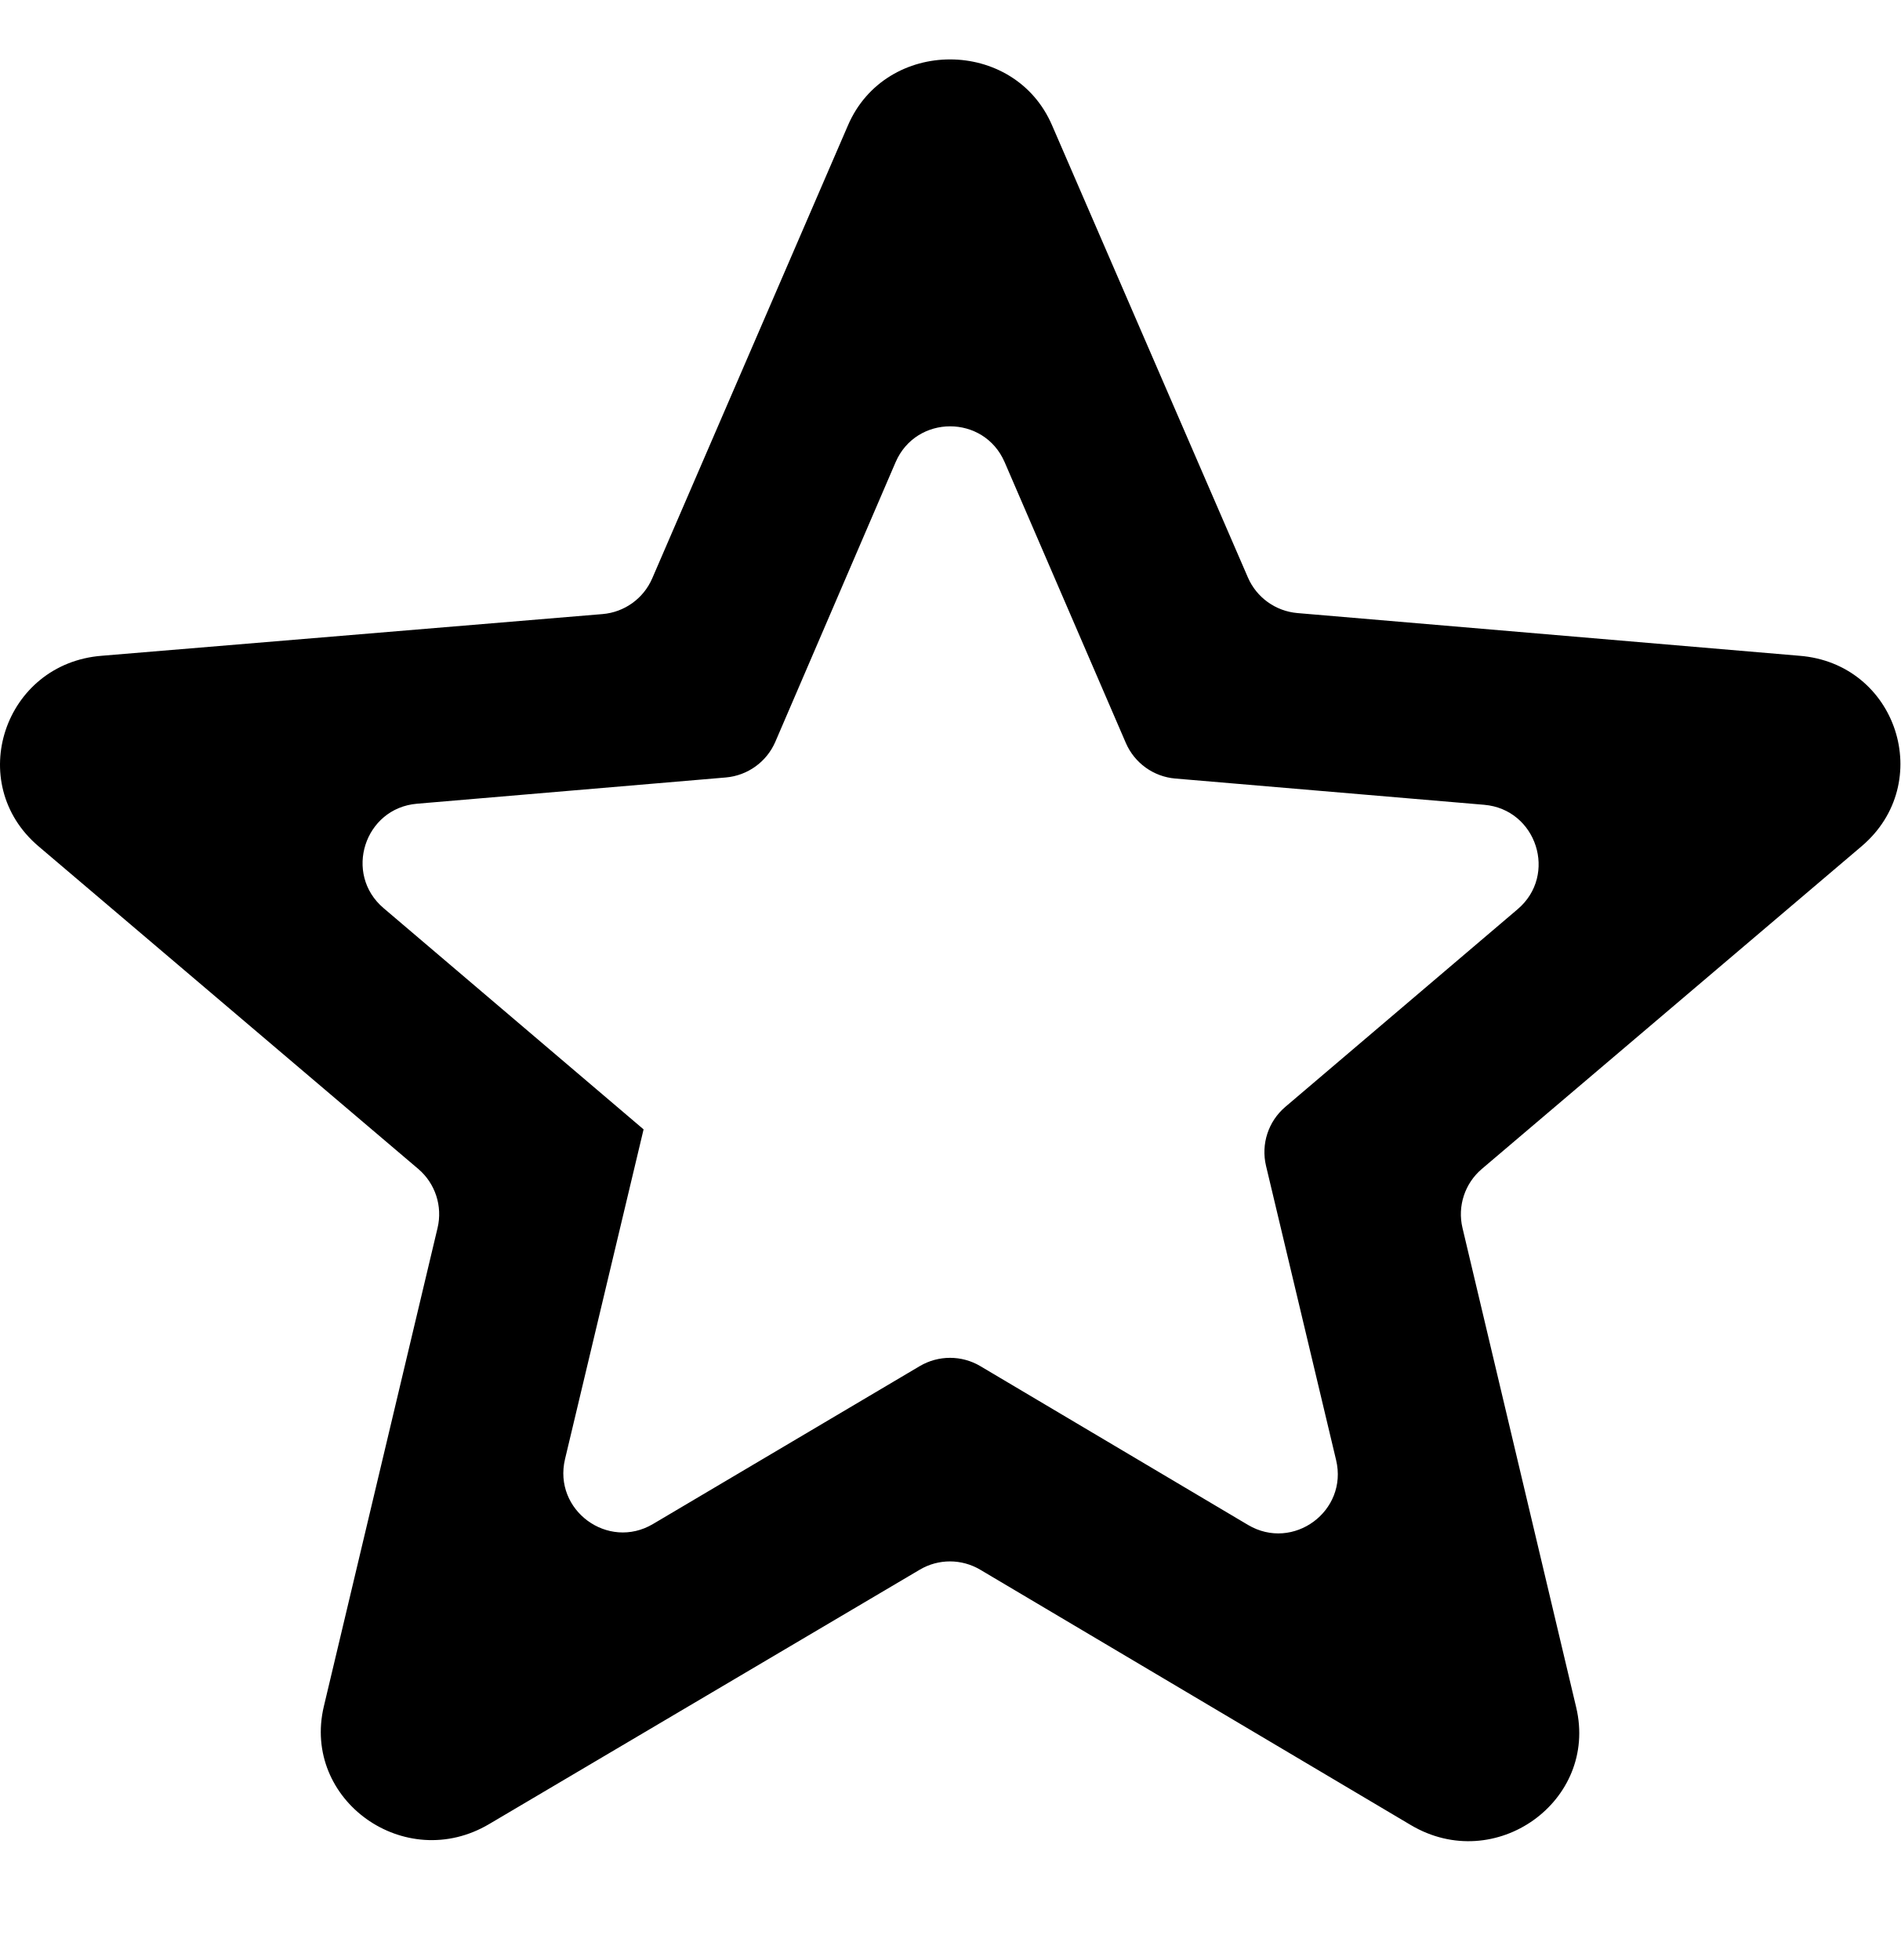
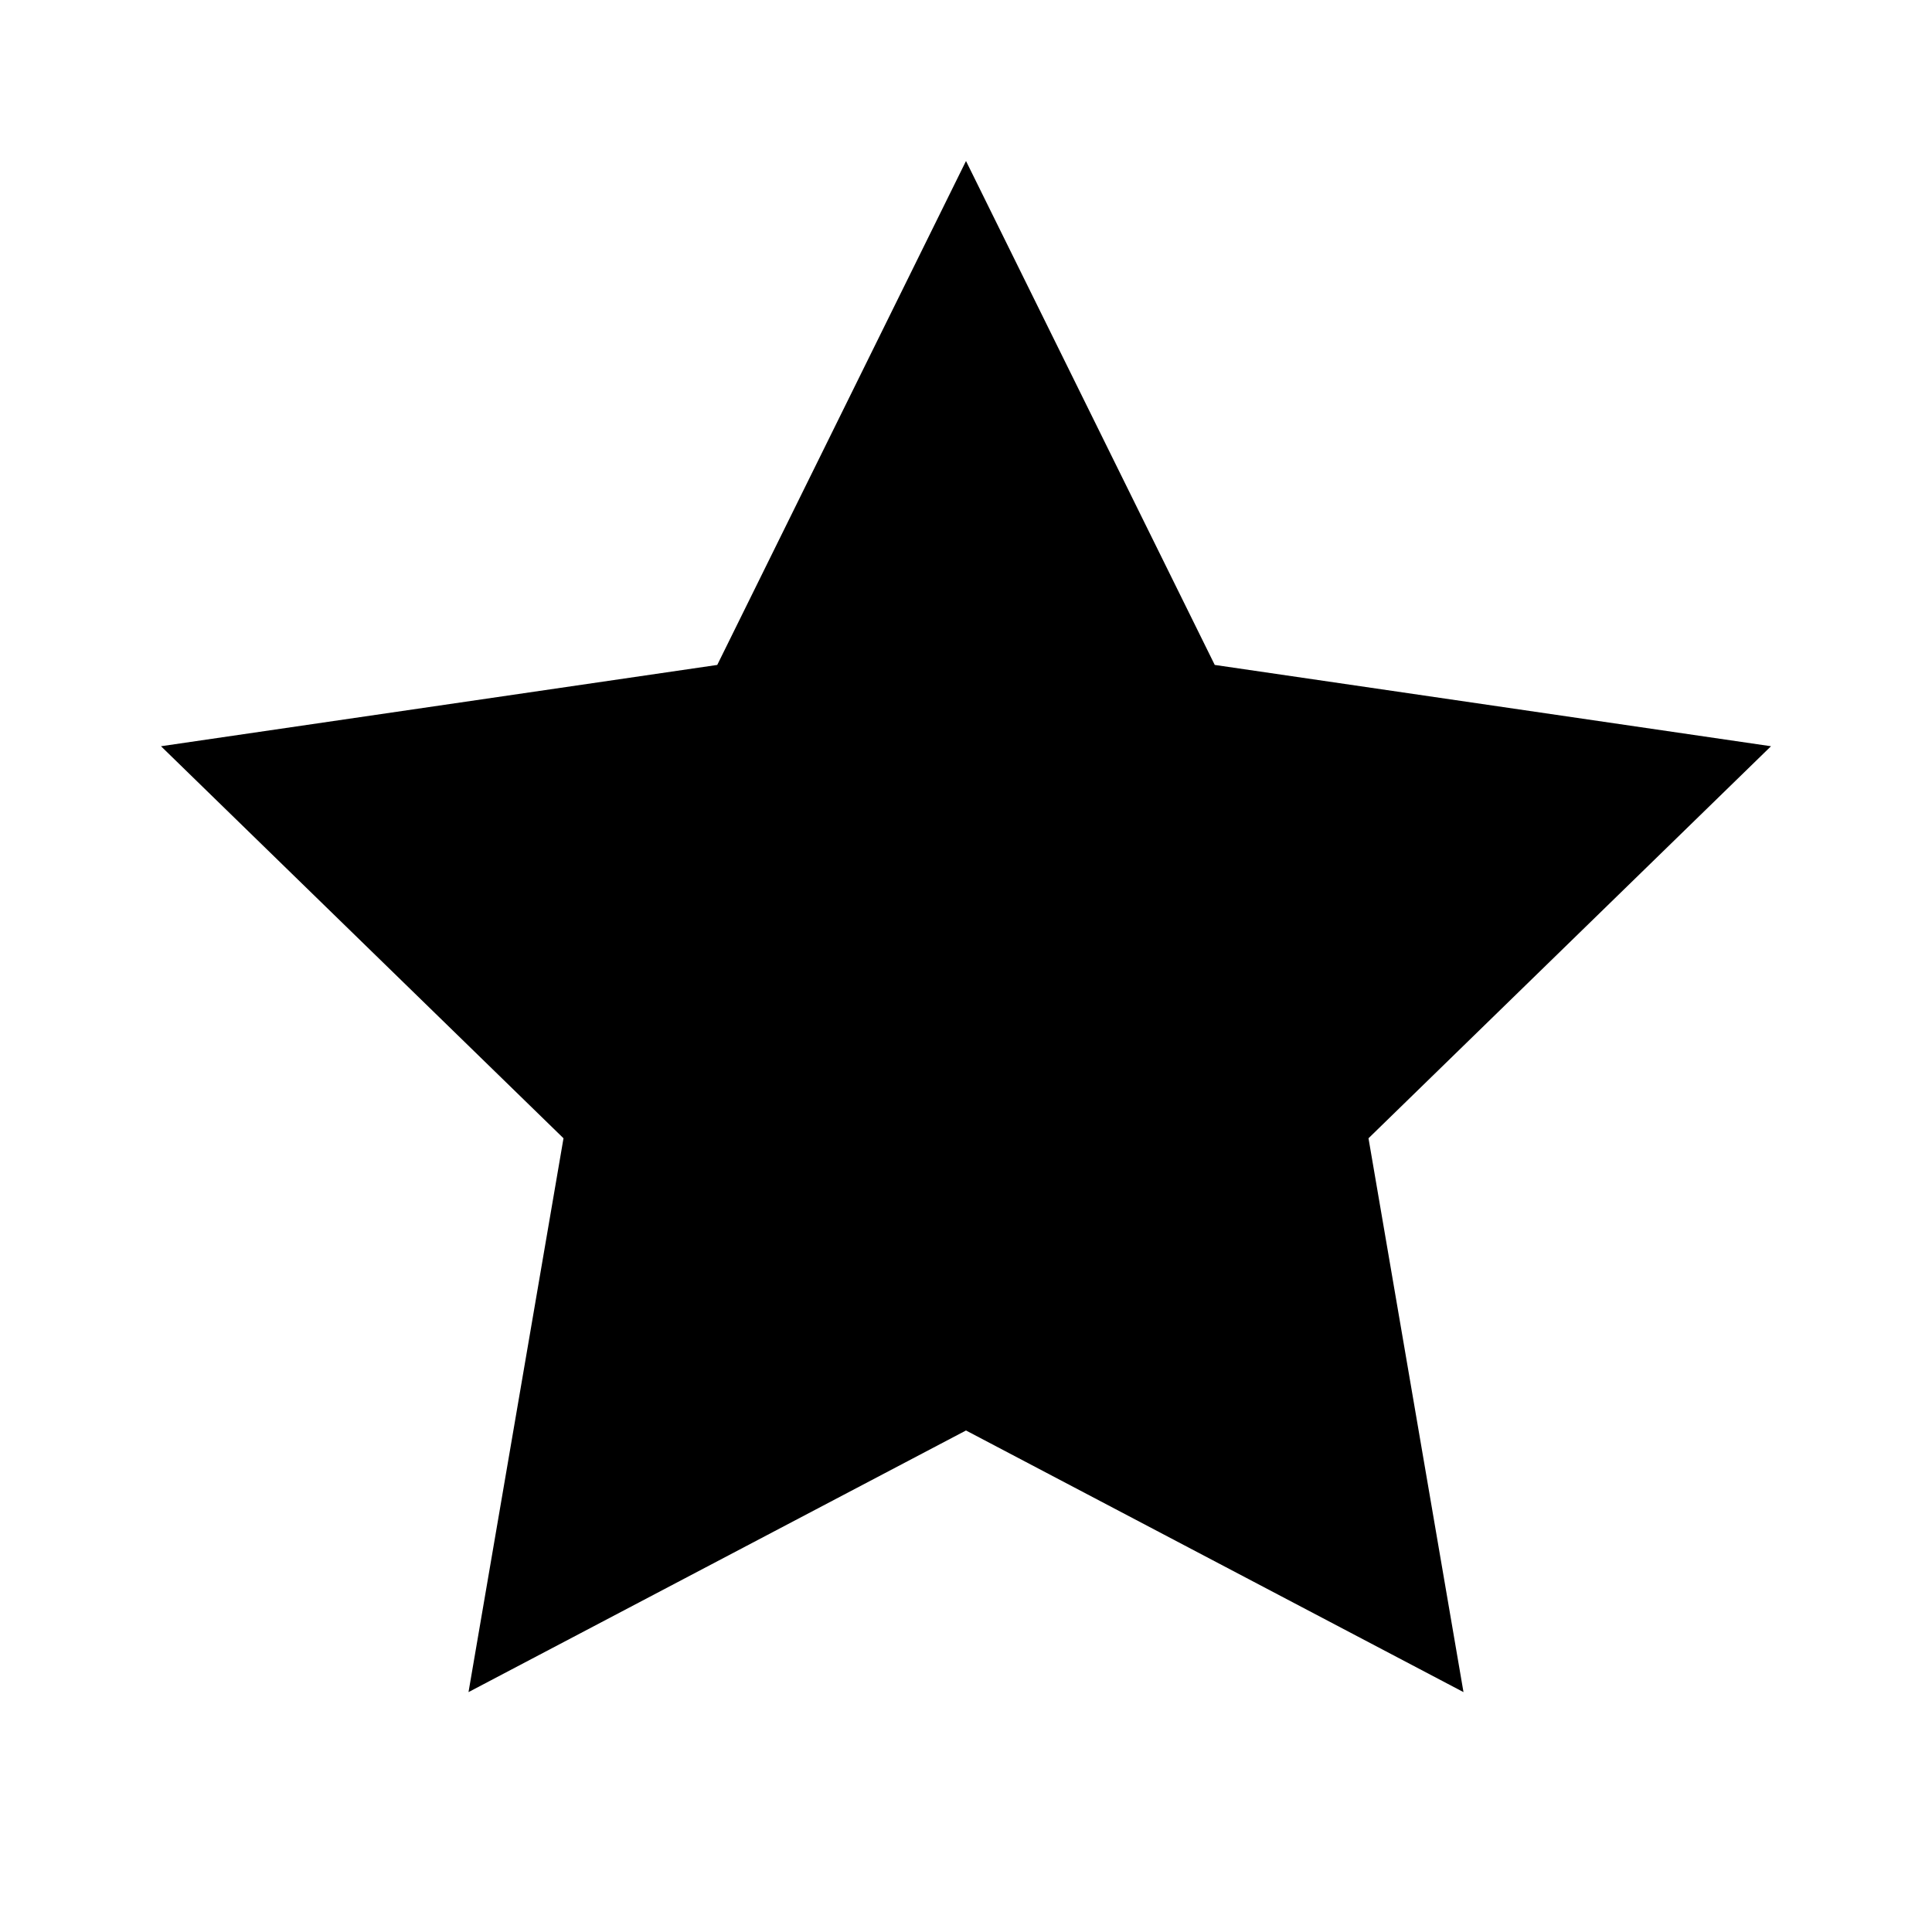
- <svg xmlns="http://www.w3.org/2000/svg" width="32" height="33" viewBox="0 0 32 33">
-   <path d="M30.299 11.041L21.846 10.322C21.479 10.29 21.159 10.06 21.013 9.723L17.717 2.114C17.082 0.629 14.913 0.629 14.277 2.114L10.982 9.739C10.835 10.078 10.514 10.308 10.147 10.339L1.714 11.041C0.069 11.169 -0.604 13.185 0.649 14.249L7.043 19.681C7.329 19.924 7.455 20.308 7.368 20.674L5.453 28.73C5.079 30.306 6.818 31.553 8.239 30.71L15.488 26.428C15.802 26.242 16.192 26.243 16.506 26.429L23.756 30.728C25.177 31.571 26.915 30.325 26.541 28.748L24.626 20.674C24.539 20.308 24.665 19.925 24.952 19.681L31.346 14.249C32.599 13.185 31.944 11.169 30.299 11.041ZM16.507 23.001C16.193 22.815 15.802 22.815 15.487 23.001L10.996 25.659C10.237 26.109 9.31 25.426 9.514 24.567L10.837 19.015L6.459 15.29C5.781 14.714 6.136 13.607 7.022 13.532L12.222 13.09C12.59 13.058 12.91 12.827 13.056 12.488L15.08 7.783C15.427 6.977 16.569 6.976 16.917 7.782L18.957 12.508C19.103 12.846 19.423 13.077 19.79 13.108L24.991 13.55C25.877 13.626 26.232 14.733 25.555 15.308L21.643 18.636C21.356 18.88 21.231 19.263 21.318 19.629L22.498 24.583C22.703 25.442 21.775 26.125 21.015 25.675L16.507 23.001Z" />
+ <svg xmlns="http://www.w3.org/2000/svg" width="32" height="32" viewBox="0 0 24 24" stroke-width="2" stroke-linecap="round" stroke-linejoin="round">
+   <path d="M12 2 L15.09 8.26 22 9.27 17 14.14 18.18 21.02 12 17.77 5.82 21.02 7 14.14 2 9.27 8.91 8.26 12 2 z" />
</svg>
